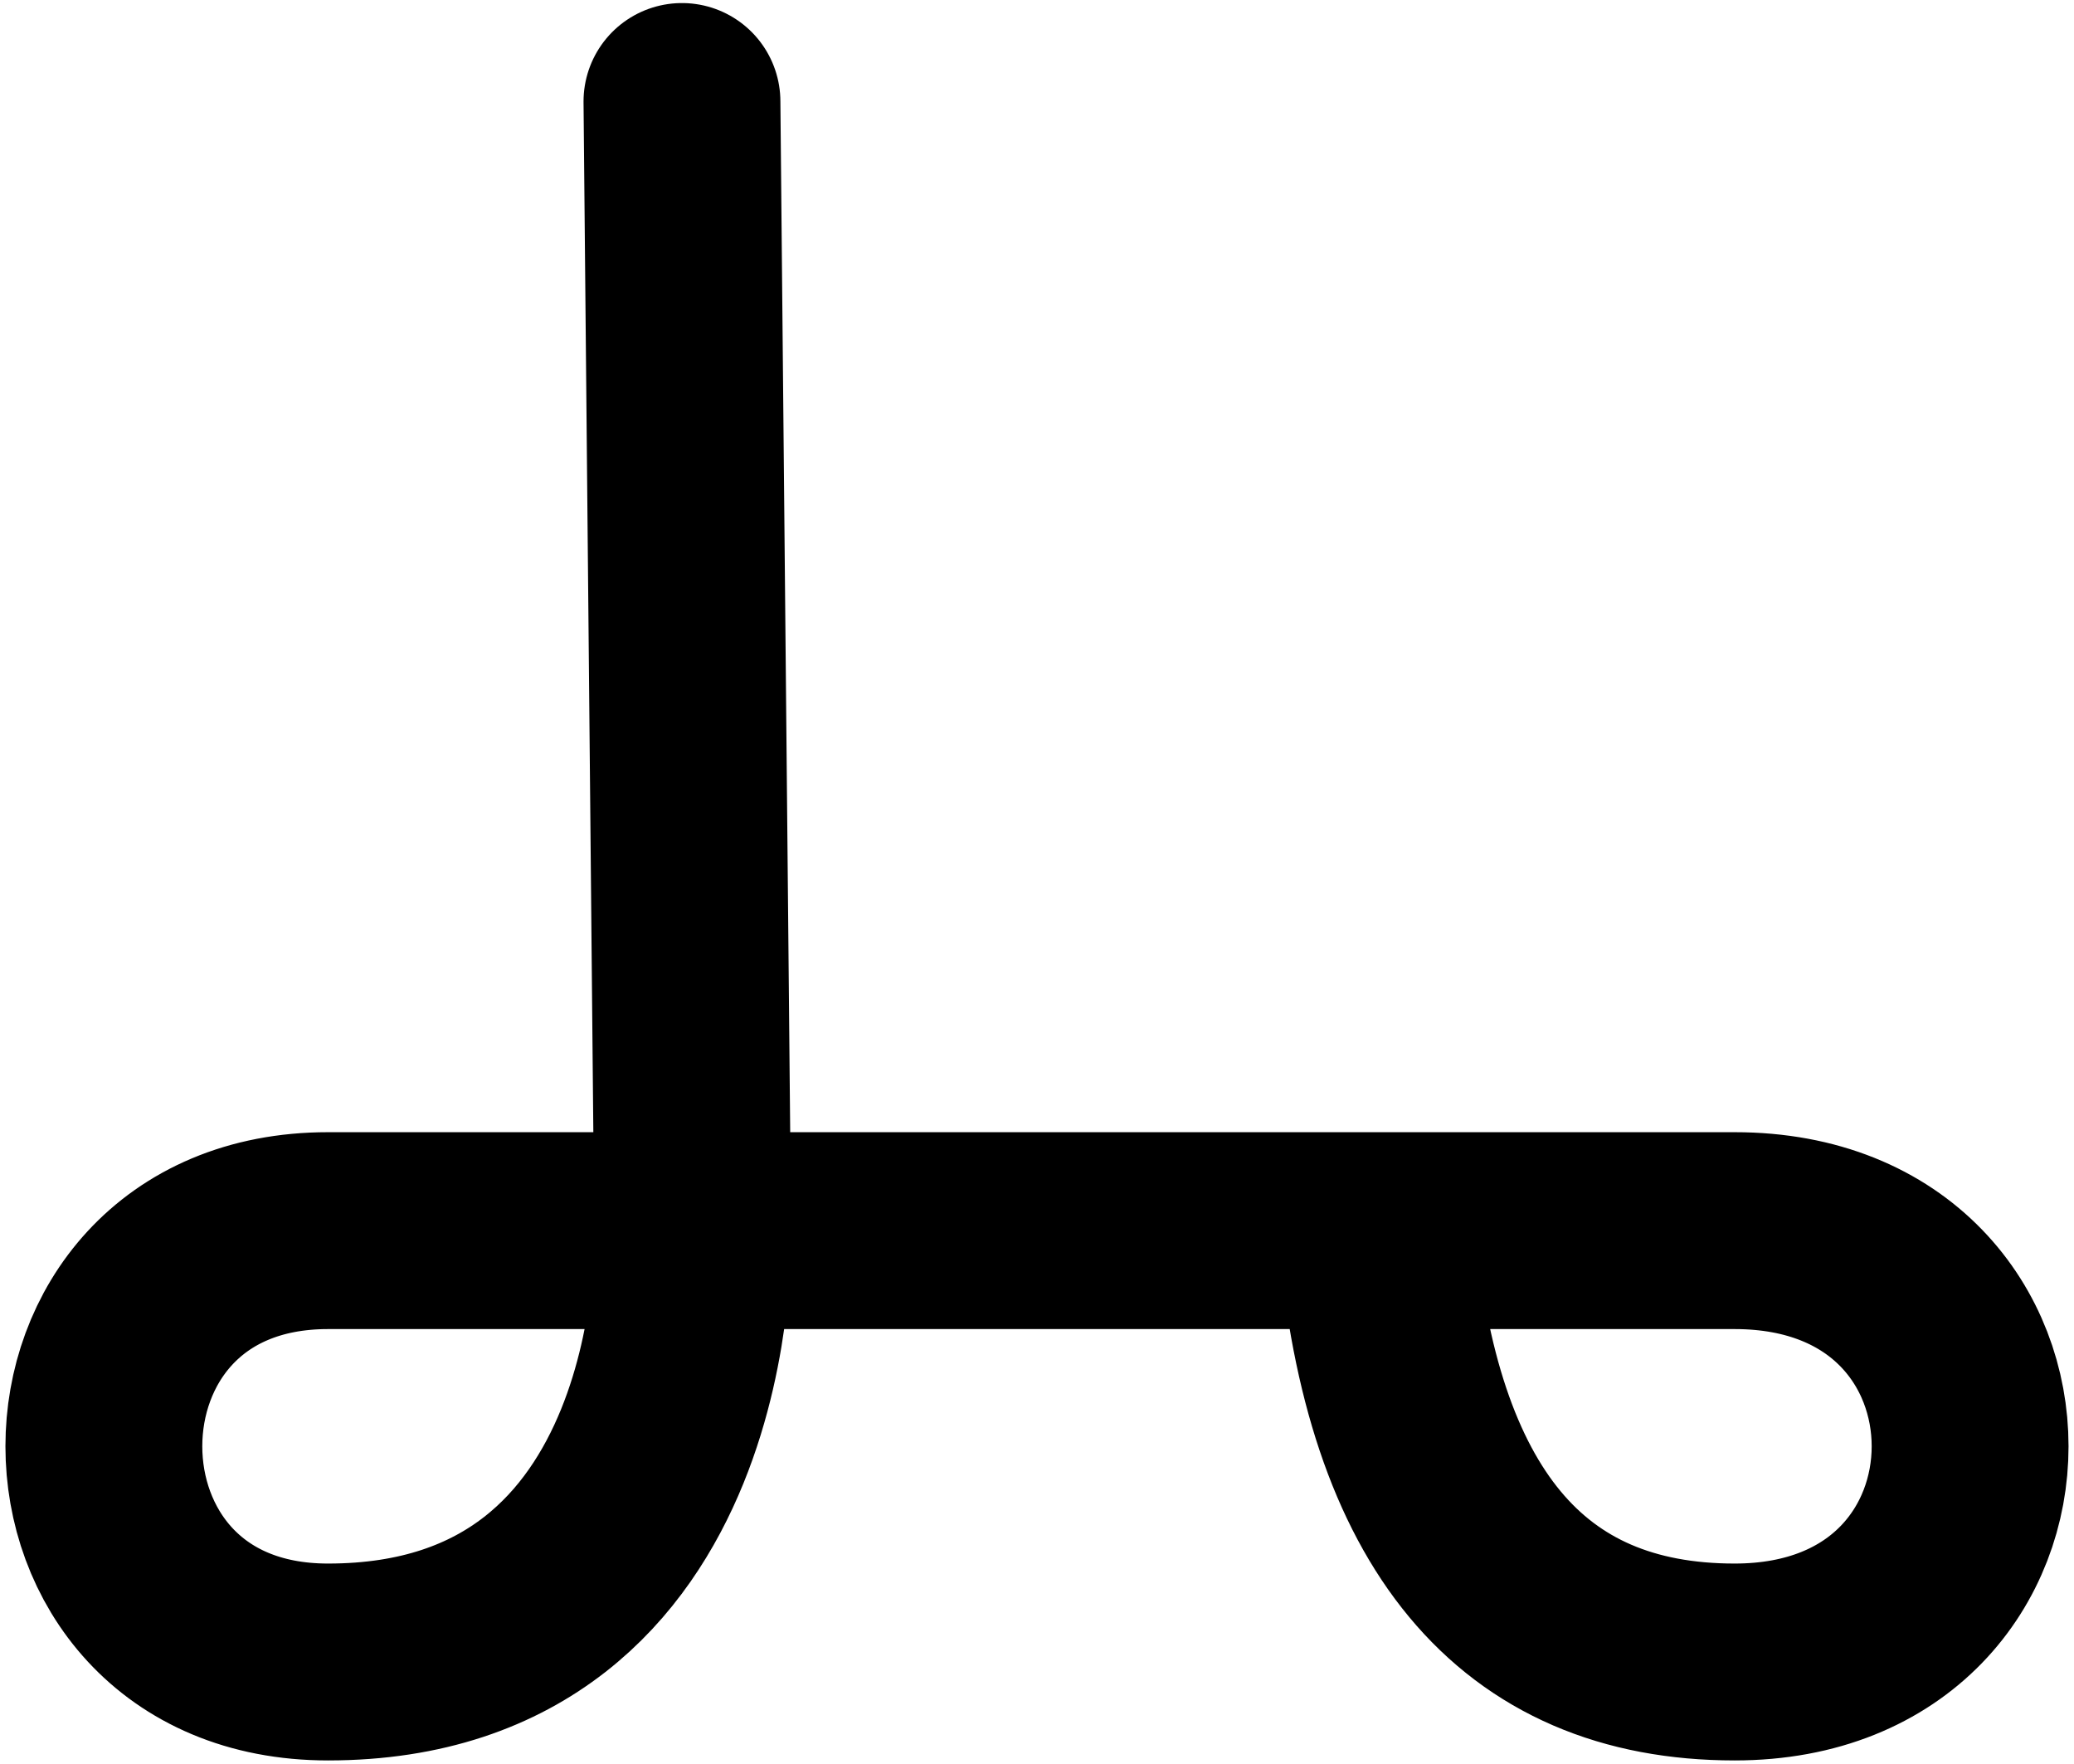
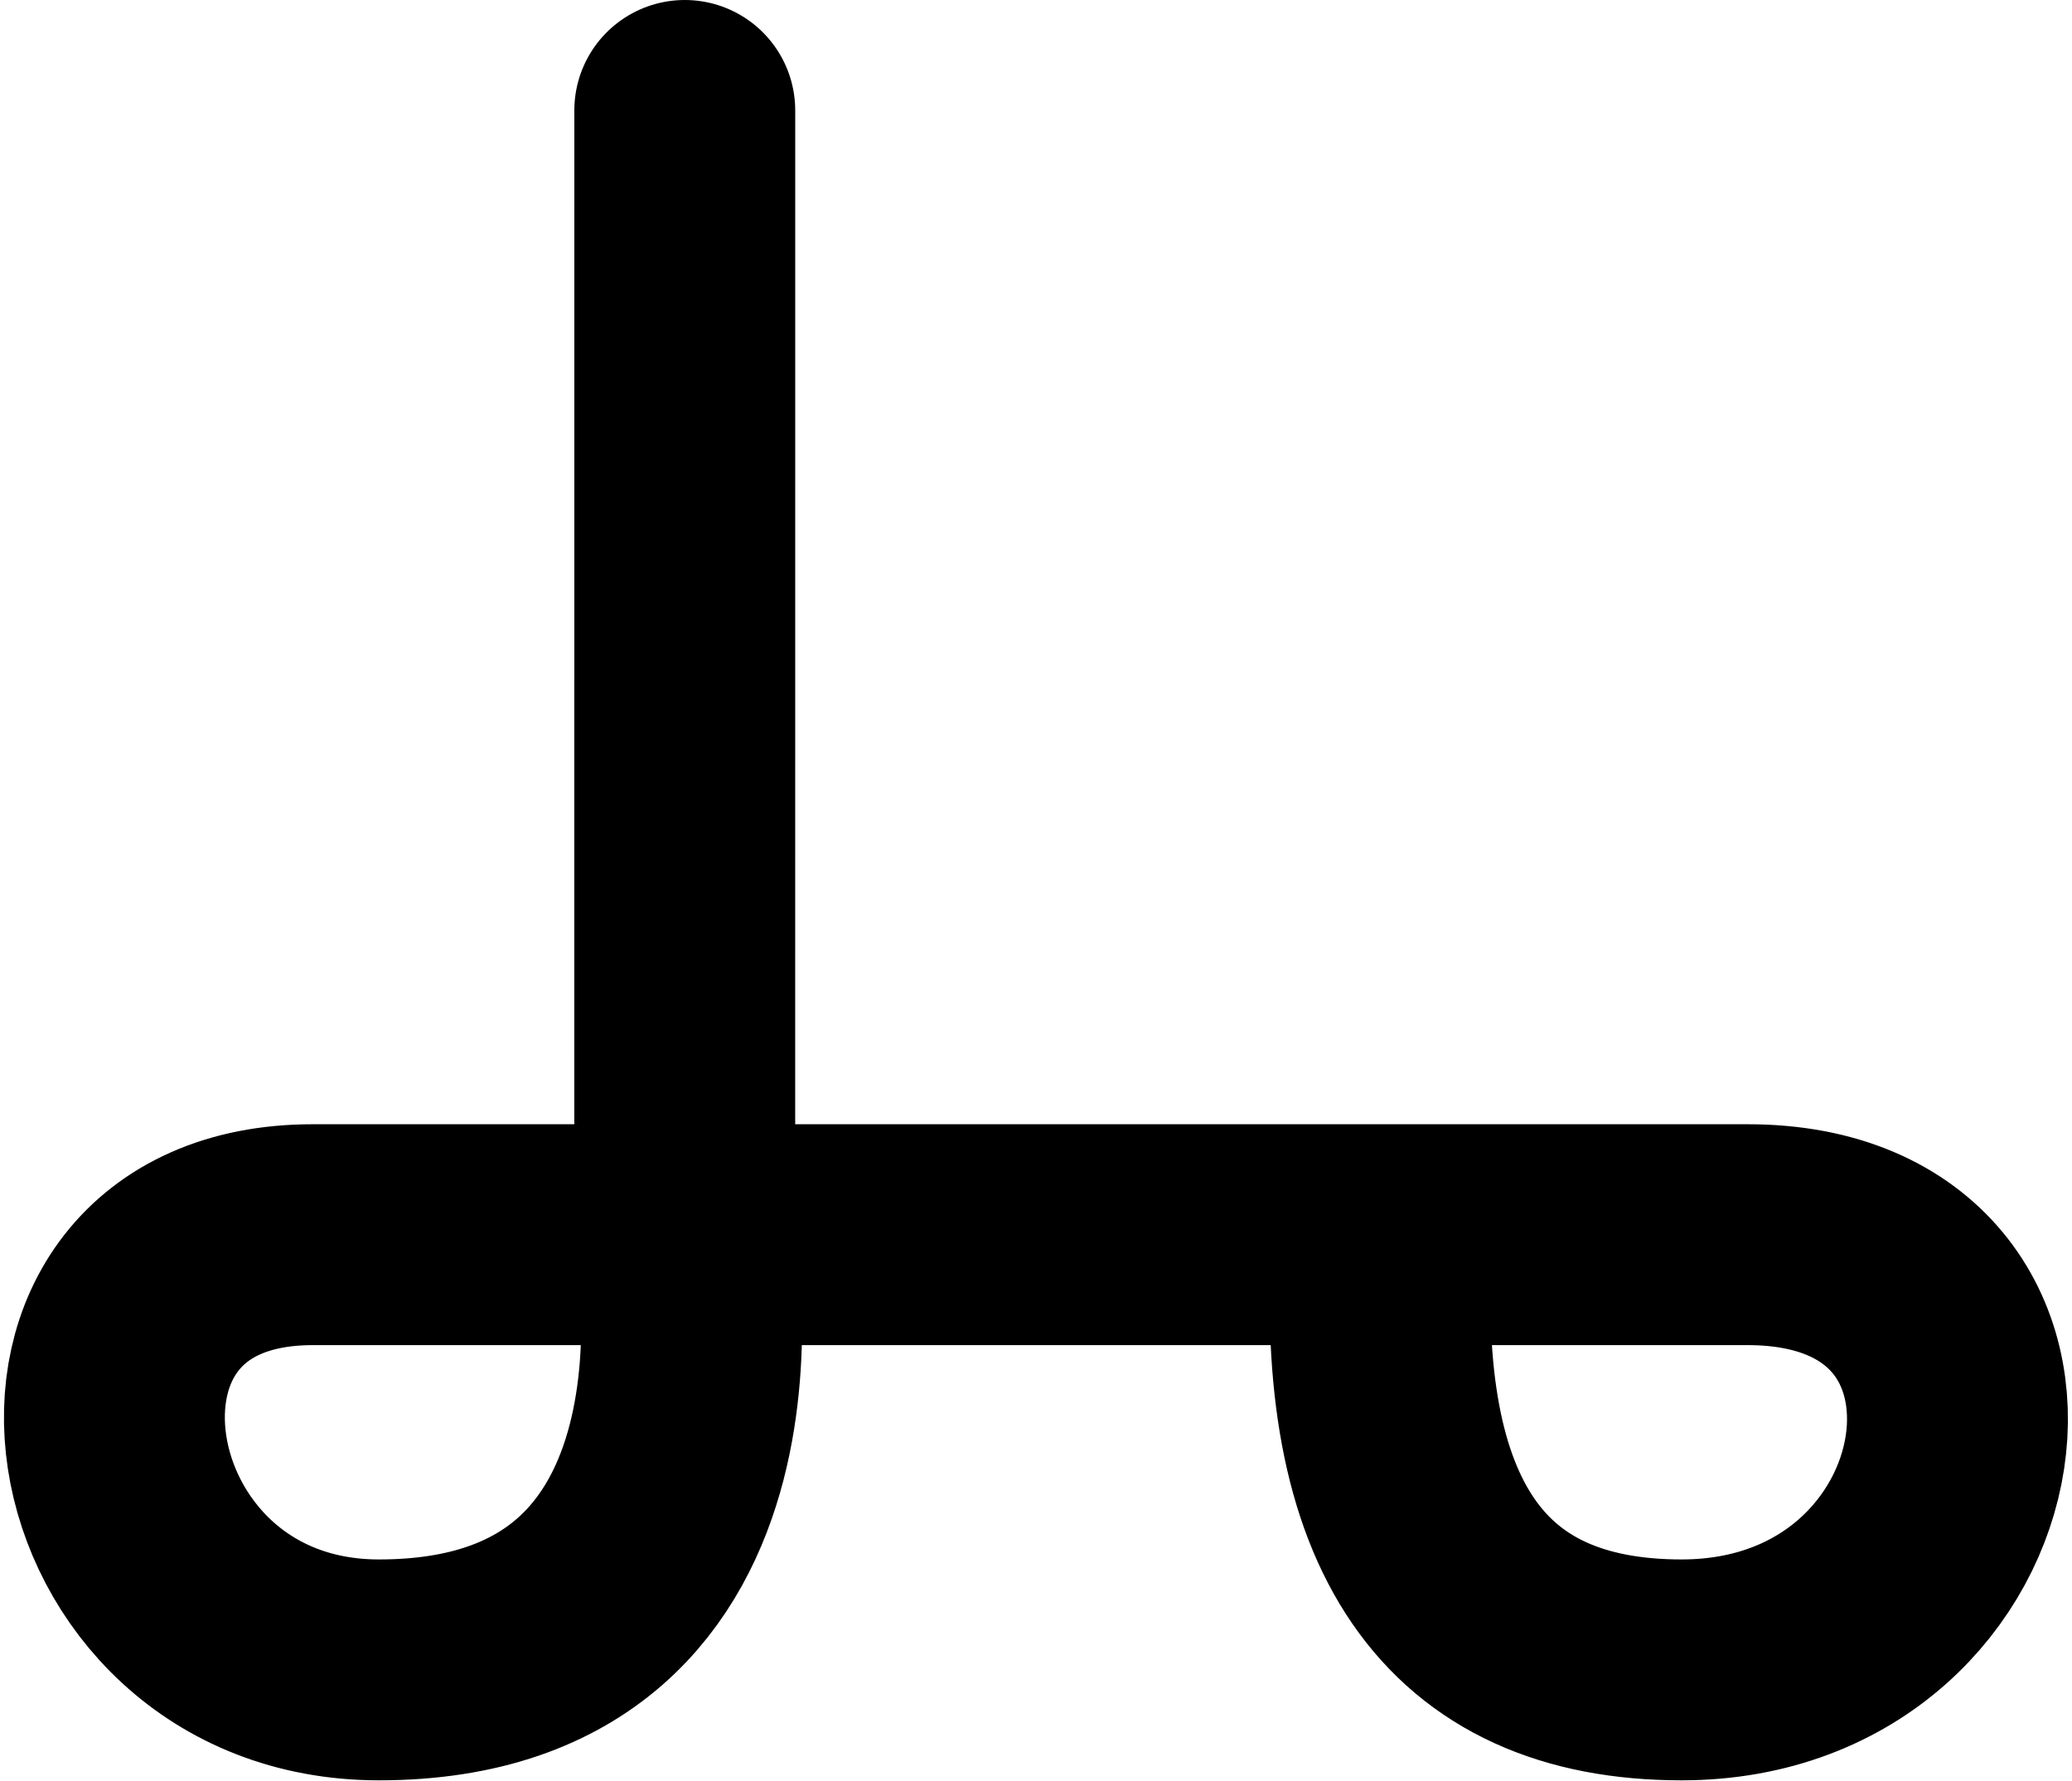
- <svg xmlns="http://www.w3.org/2000/svg" width="327px" height="278px" viewBox="0 0 327 278" version="1.1">
-   <g id="Brands" stroke="none" stroke-width="1" fill="none" fill-rule="evenodd" stroke-linecap="round">
-     <g id="Artboard" transform="translate(-327, -374)" stroke="#000000" stroke-width="31.037">
-       <g id="Group" transform="translate(273, 273)">
-         <path d="M161.522,117 C162.651,235.667 163.216,295 163.216,295 C163.216,295 165.375,363 105.716,363 C58.595,363 58.595,295 105.716,295 C137.13,295 174.297,295 217.216,295 C257.735,295 294.495,295 327.495,295 C376.995,295 376.995,363 327.495,363 C293.828,363 274.995,340.333 270.995,295" id="Path-17-Copy-5" />
+ <svg xmlns="http://www.w3.org/2000/svg" width="469px" height="403px" viewBox="0 0 469 403" version="1.1">
+   <g id="Page-1" stroke="none" stroke-width="1" fill="none" fill-rule="evenodd" stroke-linecap="round">
+     <g id="Artboard-Copy-3" transform="translate(-265, -301)" stroke="#000000" stroke-width="50">
+       <g id="Group-Copy" transform="translate(290.8935, 326)">
+         <path d="M129.106,0 C129.1,169.659 129.097,254.488 129.097,254.488 C129.097,254.488 147.259,353 59.873,353 C-9.149,353 -24.149,254.488 44.873,254.488 C90.887,254.488 145.328,254.488 208.194,254.488 C267.545,254.488 321.39,254.488 369.727,254.488 C442.233,254.488 427.233,353 354.727,353 C305.413,353 282.827,320.163 286.968,254.488" id="Path-17-Copy-6" />
      </g>
    </g>
  </g>
</svg>
